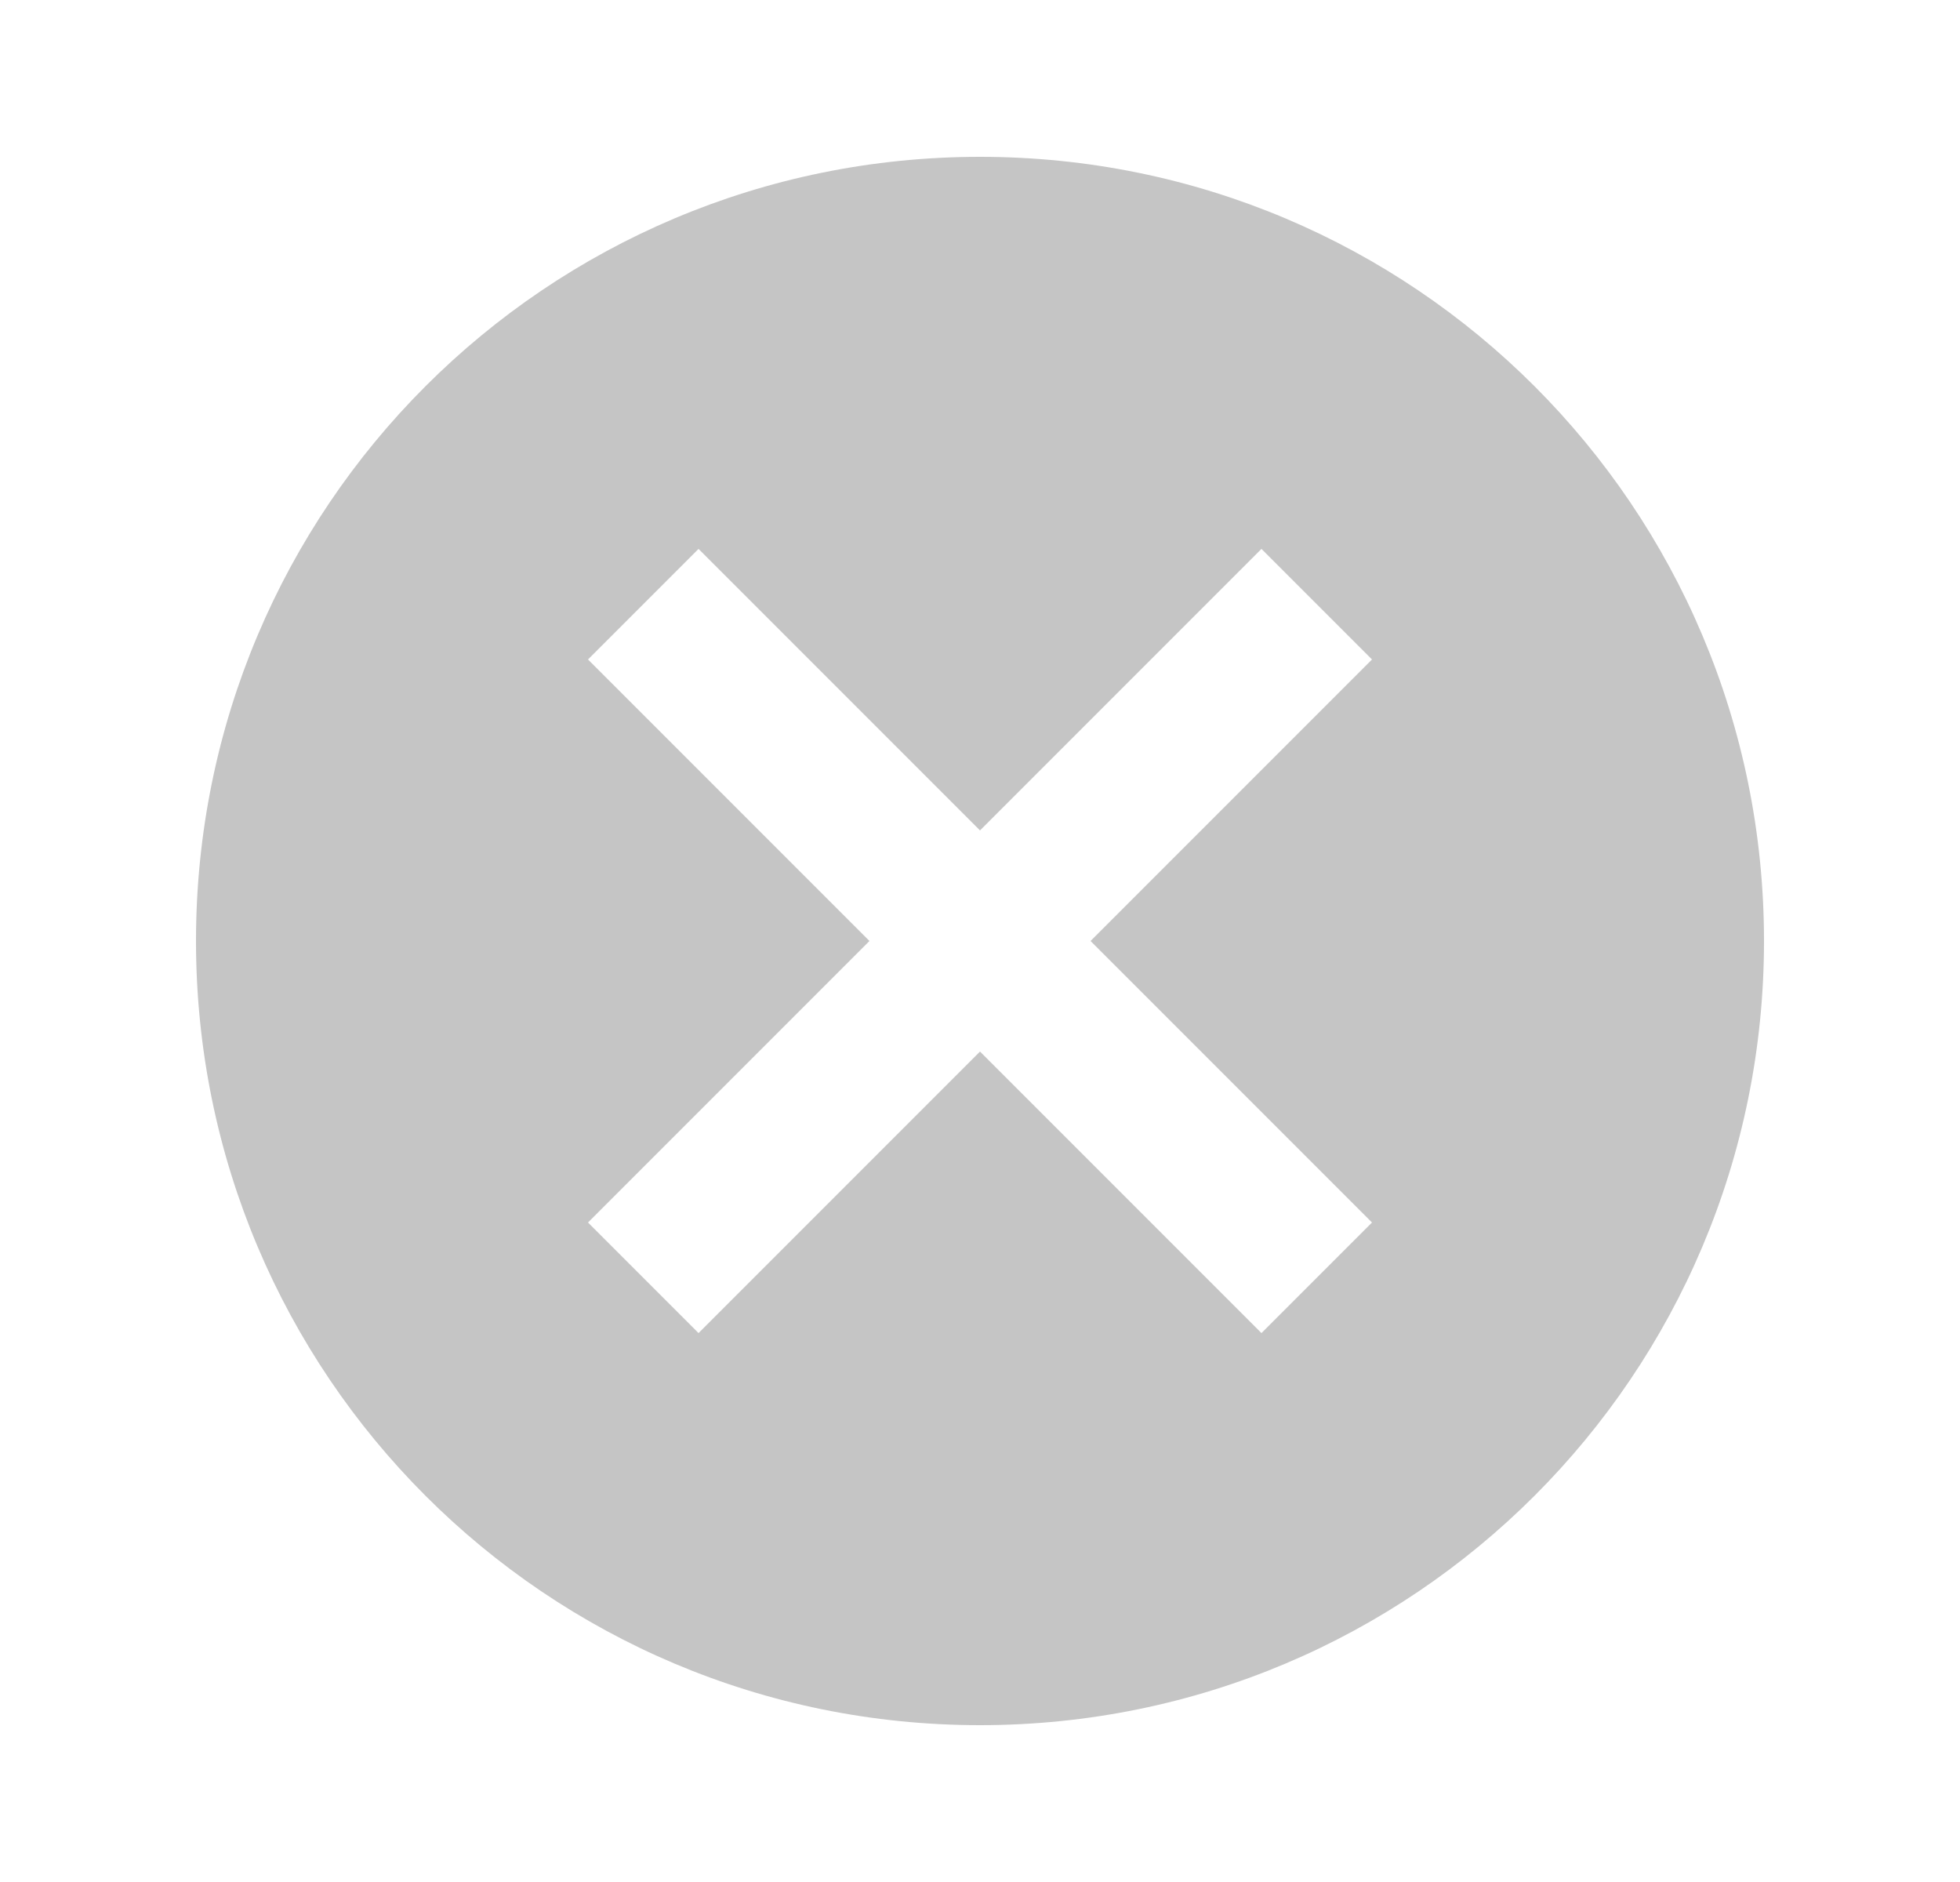
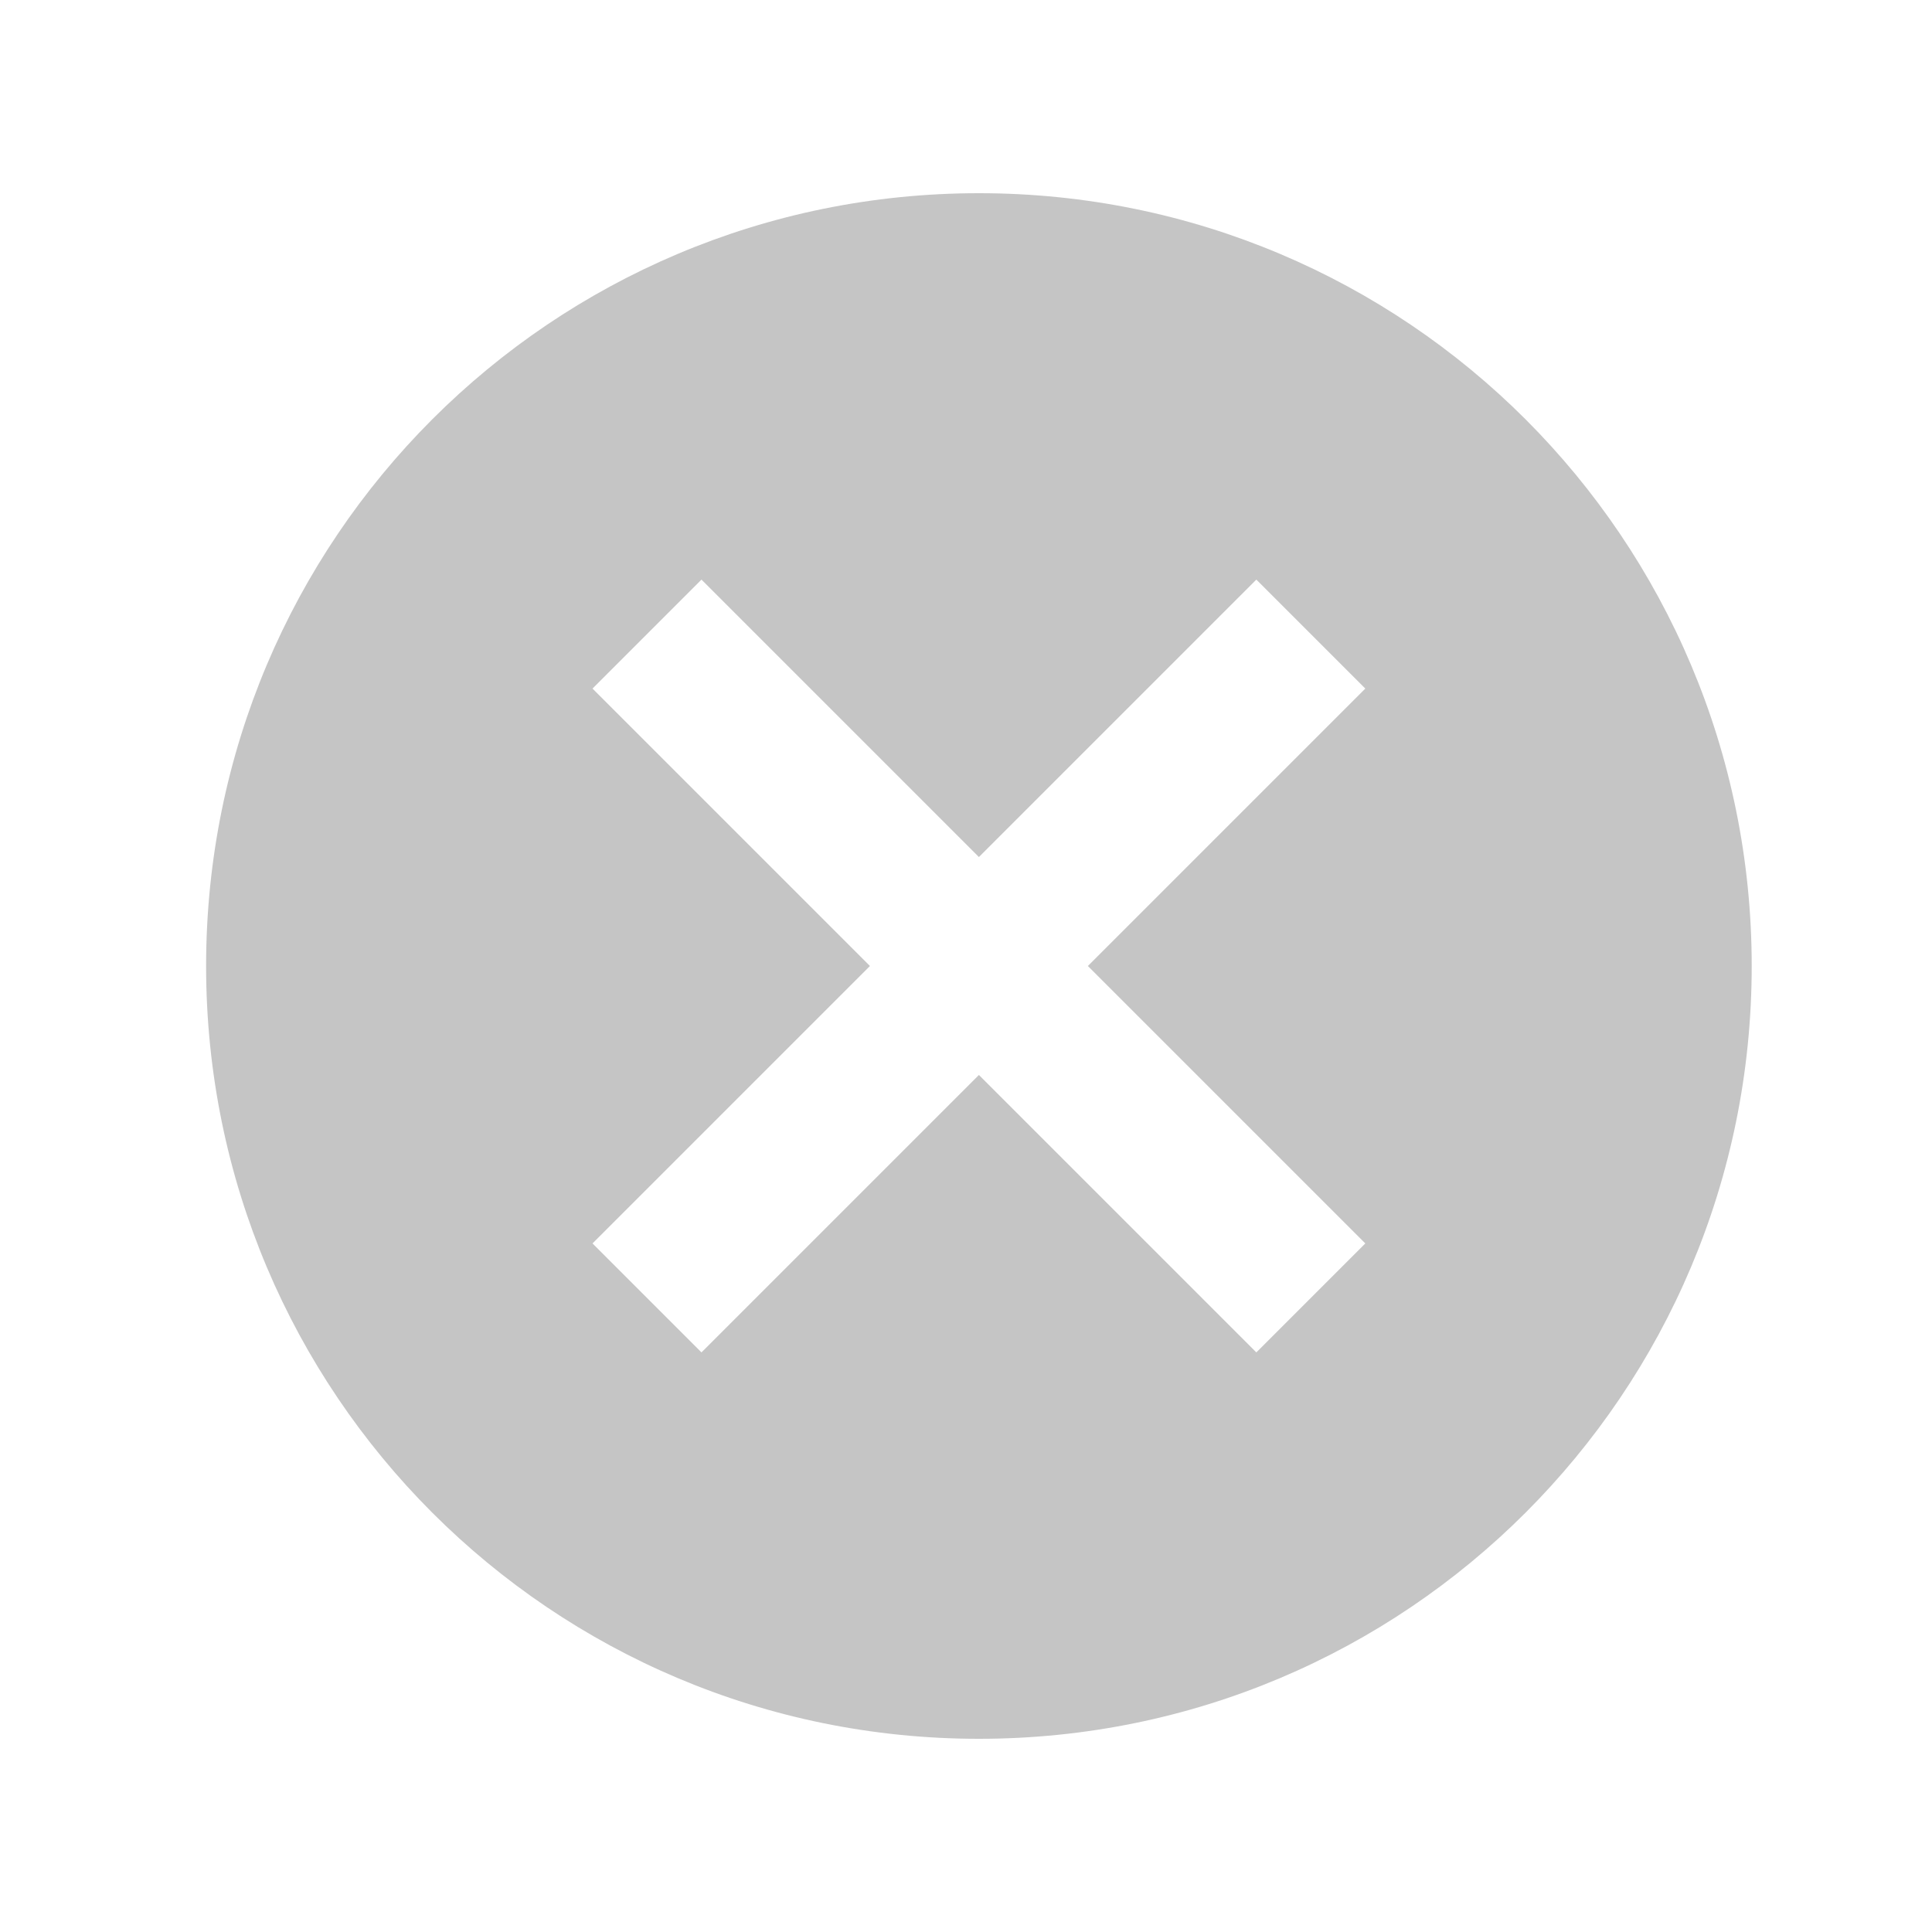
- <svg xmlns="http://www.w3.org/2000/svg" width="25" height="24" viewBox="0 0 25 24" fill="none">
-   <path d="M12.5 2C6.97 2 2.5 6.47 2.5 12C2.5 17.53 6.97 22 12.5 22C18.03 22 22.5 17.53 22.5 12C22.5 6.47 18.03 2 12.5 2ZM17.5 15.59L16.09 17L12.5 13.41L8.91 17L7.5 15.59L11.09 12L7.5 8.41L8.91 7L12.5 10.59L16.09 7L17.5 8.41L13.91 12L17.5 15.59Z" fill="black" fill-opacity="0.23" />
+ <svg xmlns="http://www.w3.org/2000/svg" width="25" height="25" viewBox="0 0 25 25" fill="none">
+   <path d="M12.667 2.5C7.137 2.5 2.667 6.97 2.667 12.5C2.667 18.03 7.137 22.5 12.667 22.5C18.197 22.5 22.667 18.03 22.667 12.5C22.667 6.97 18.197 2.5 12.667 2.5ZM17.667 16.09L16.257 17.5L12.667 13.91L9.077 17.5L7.667 16.09L11.257 12.5L7.667 8.91L9.077 7.5L12.667 11.09L16.257 7.5L17.667 8.91L14.077 12.5L17.667 16.09Z" fill="black" fill-opacity="0.23" />
</svg>
